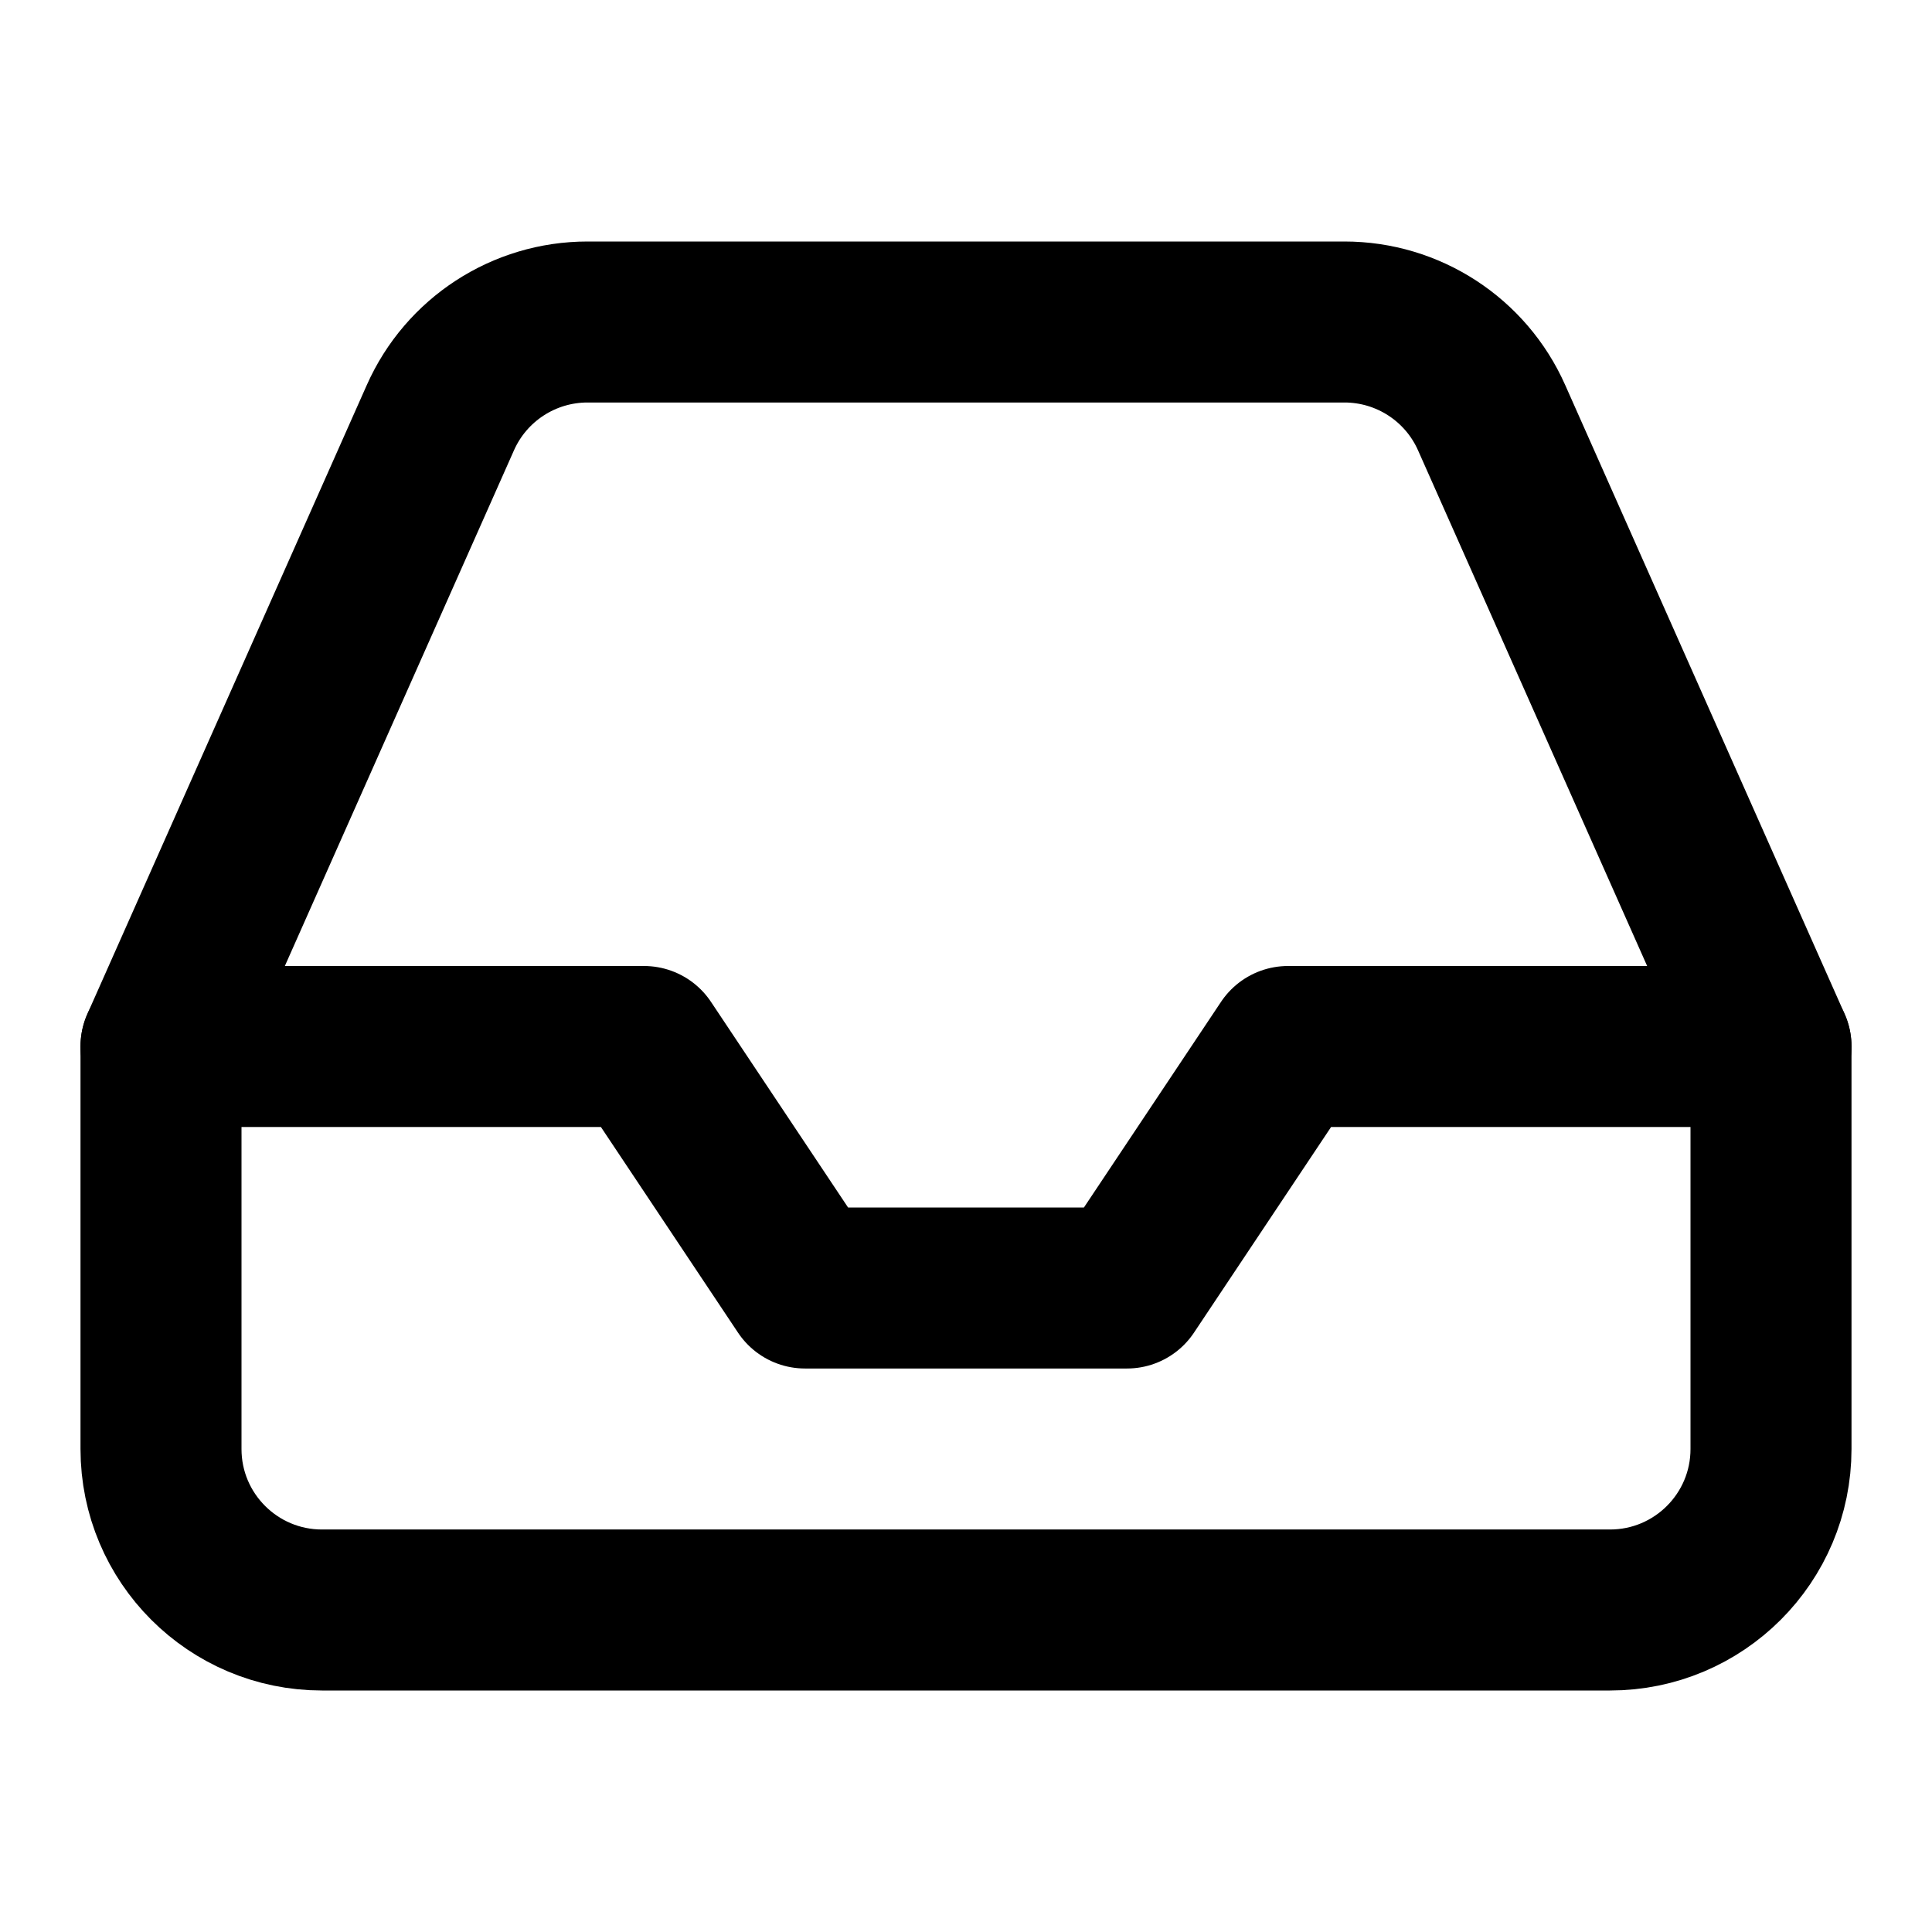
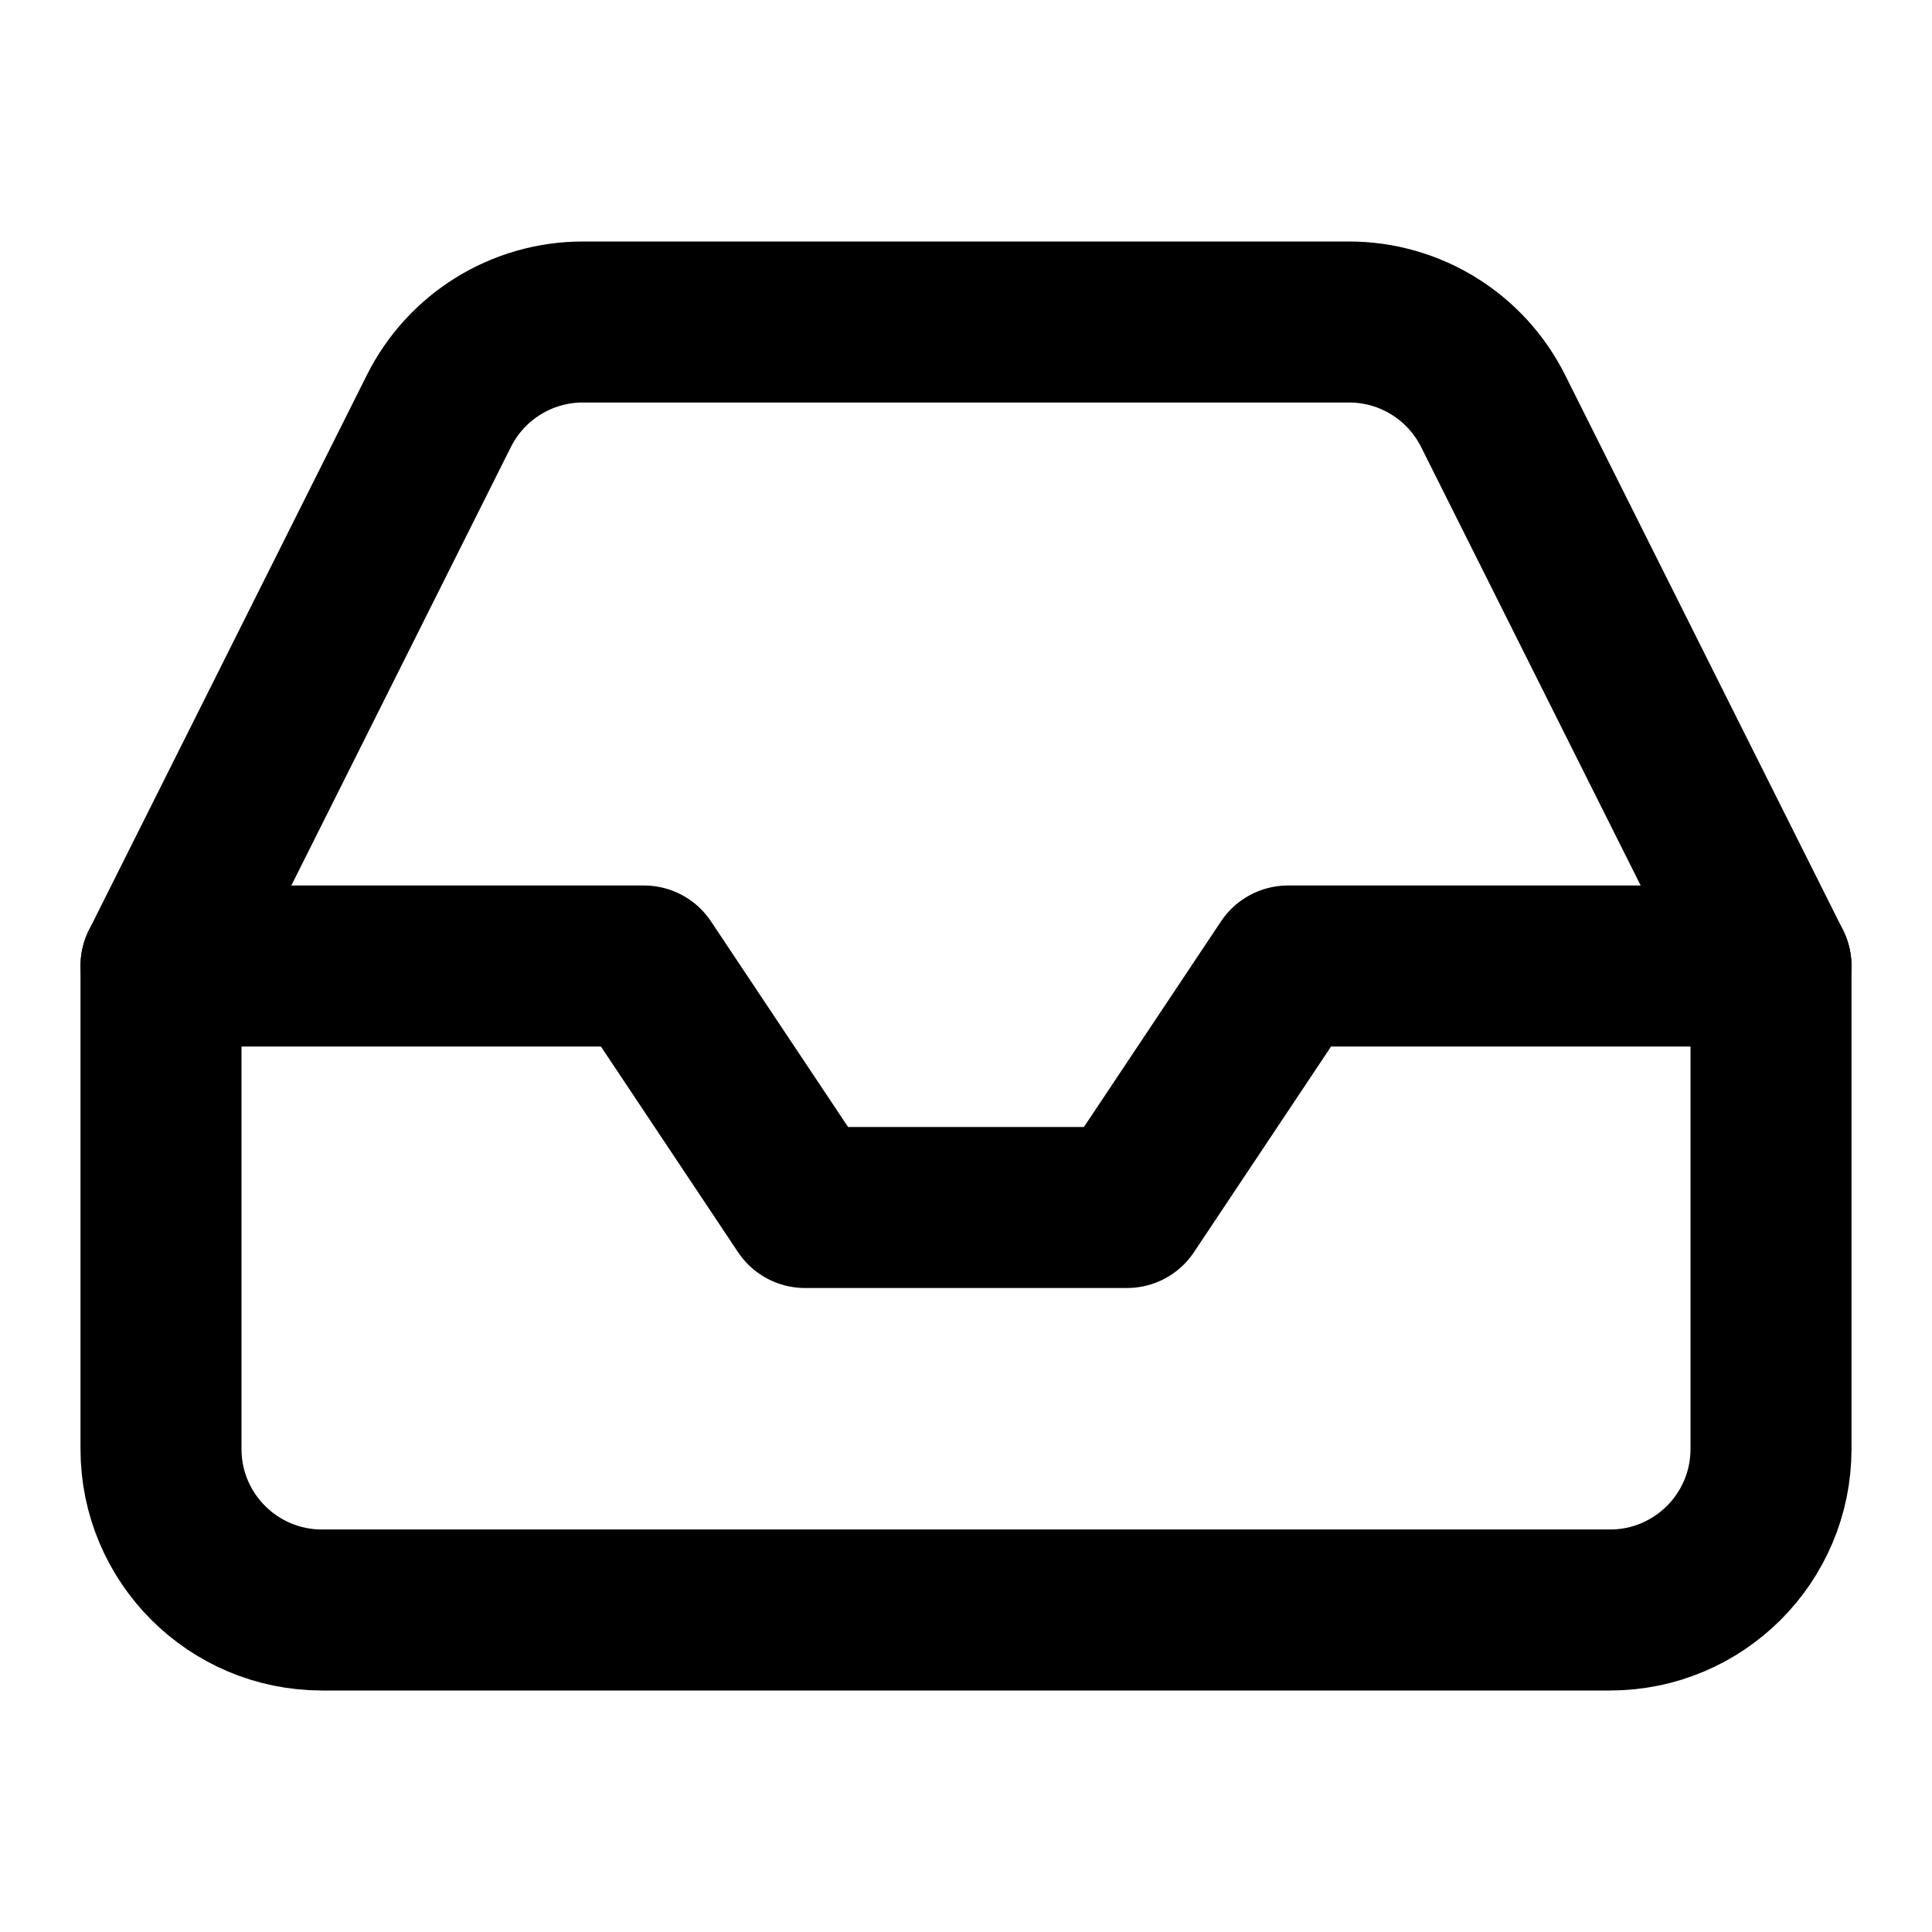
<svg xmlns="http://www.w3.org/2000/svg" width="24" height="24" viewBox="0 0 24 24" fill="none" stroke="currentColor" stroke-width="2" stroke-linecap="round" stroke-linejoin="round" class="feather feather-inbox">
-   <polyline points="22 13 16 13 14 16 10 16 8 13 2 13" />
-   <path d="M5.47 5.19L2 13v5a2 2 0 0 0 2 2h16a2 2 0 0 0 2-2v-5l-3.47-7.81A2 2 0 0 0 16.7 4H7.3a2 2 0 0 0-1.83 1.19z" />
+   <polyline points="22 12 16 12 14 15 10 15 8 12 2 12" />
+   <path d="M5.45 5.11L2 12v6a2 2 0 0 0 2 2h16a2 2 0 0 0 2-2v-6l-3.45-6.89A2 2 0 0 0 16.76 4H7.24a2 2 0 0 0-1.79 1.11z" />
</svg>
